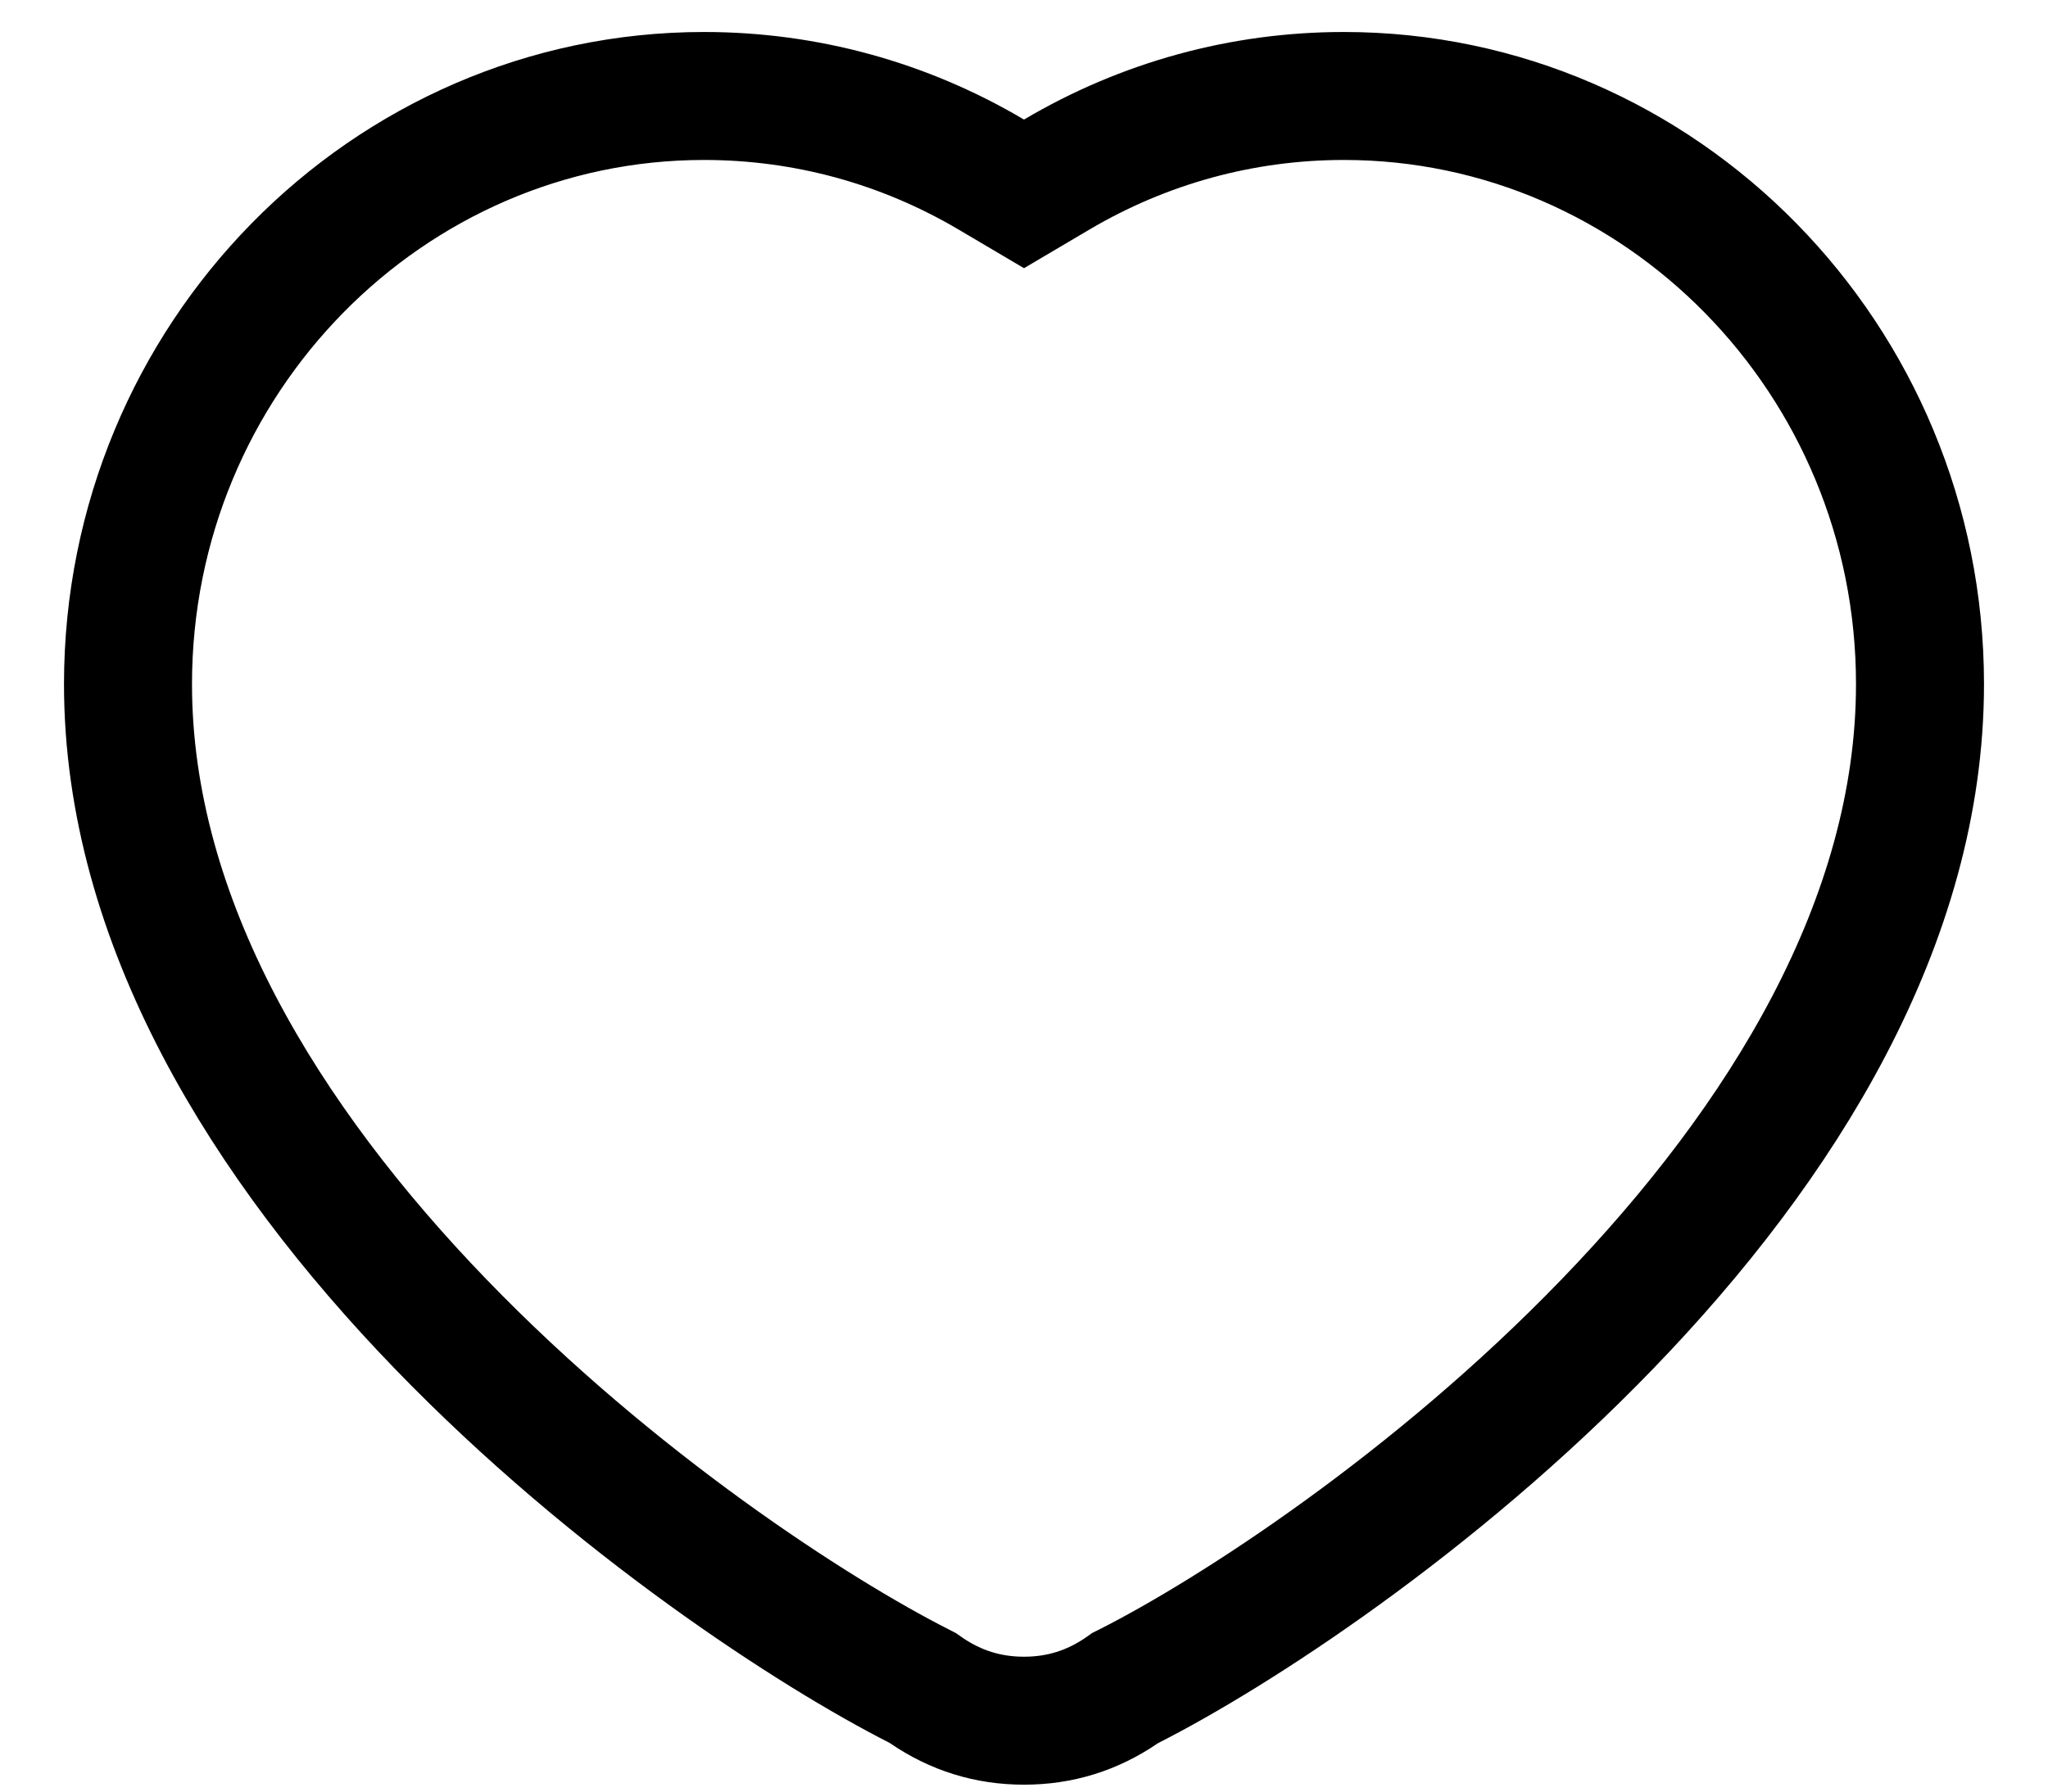
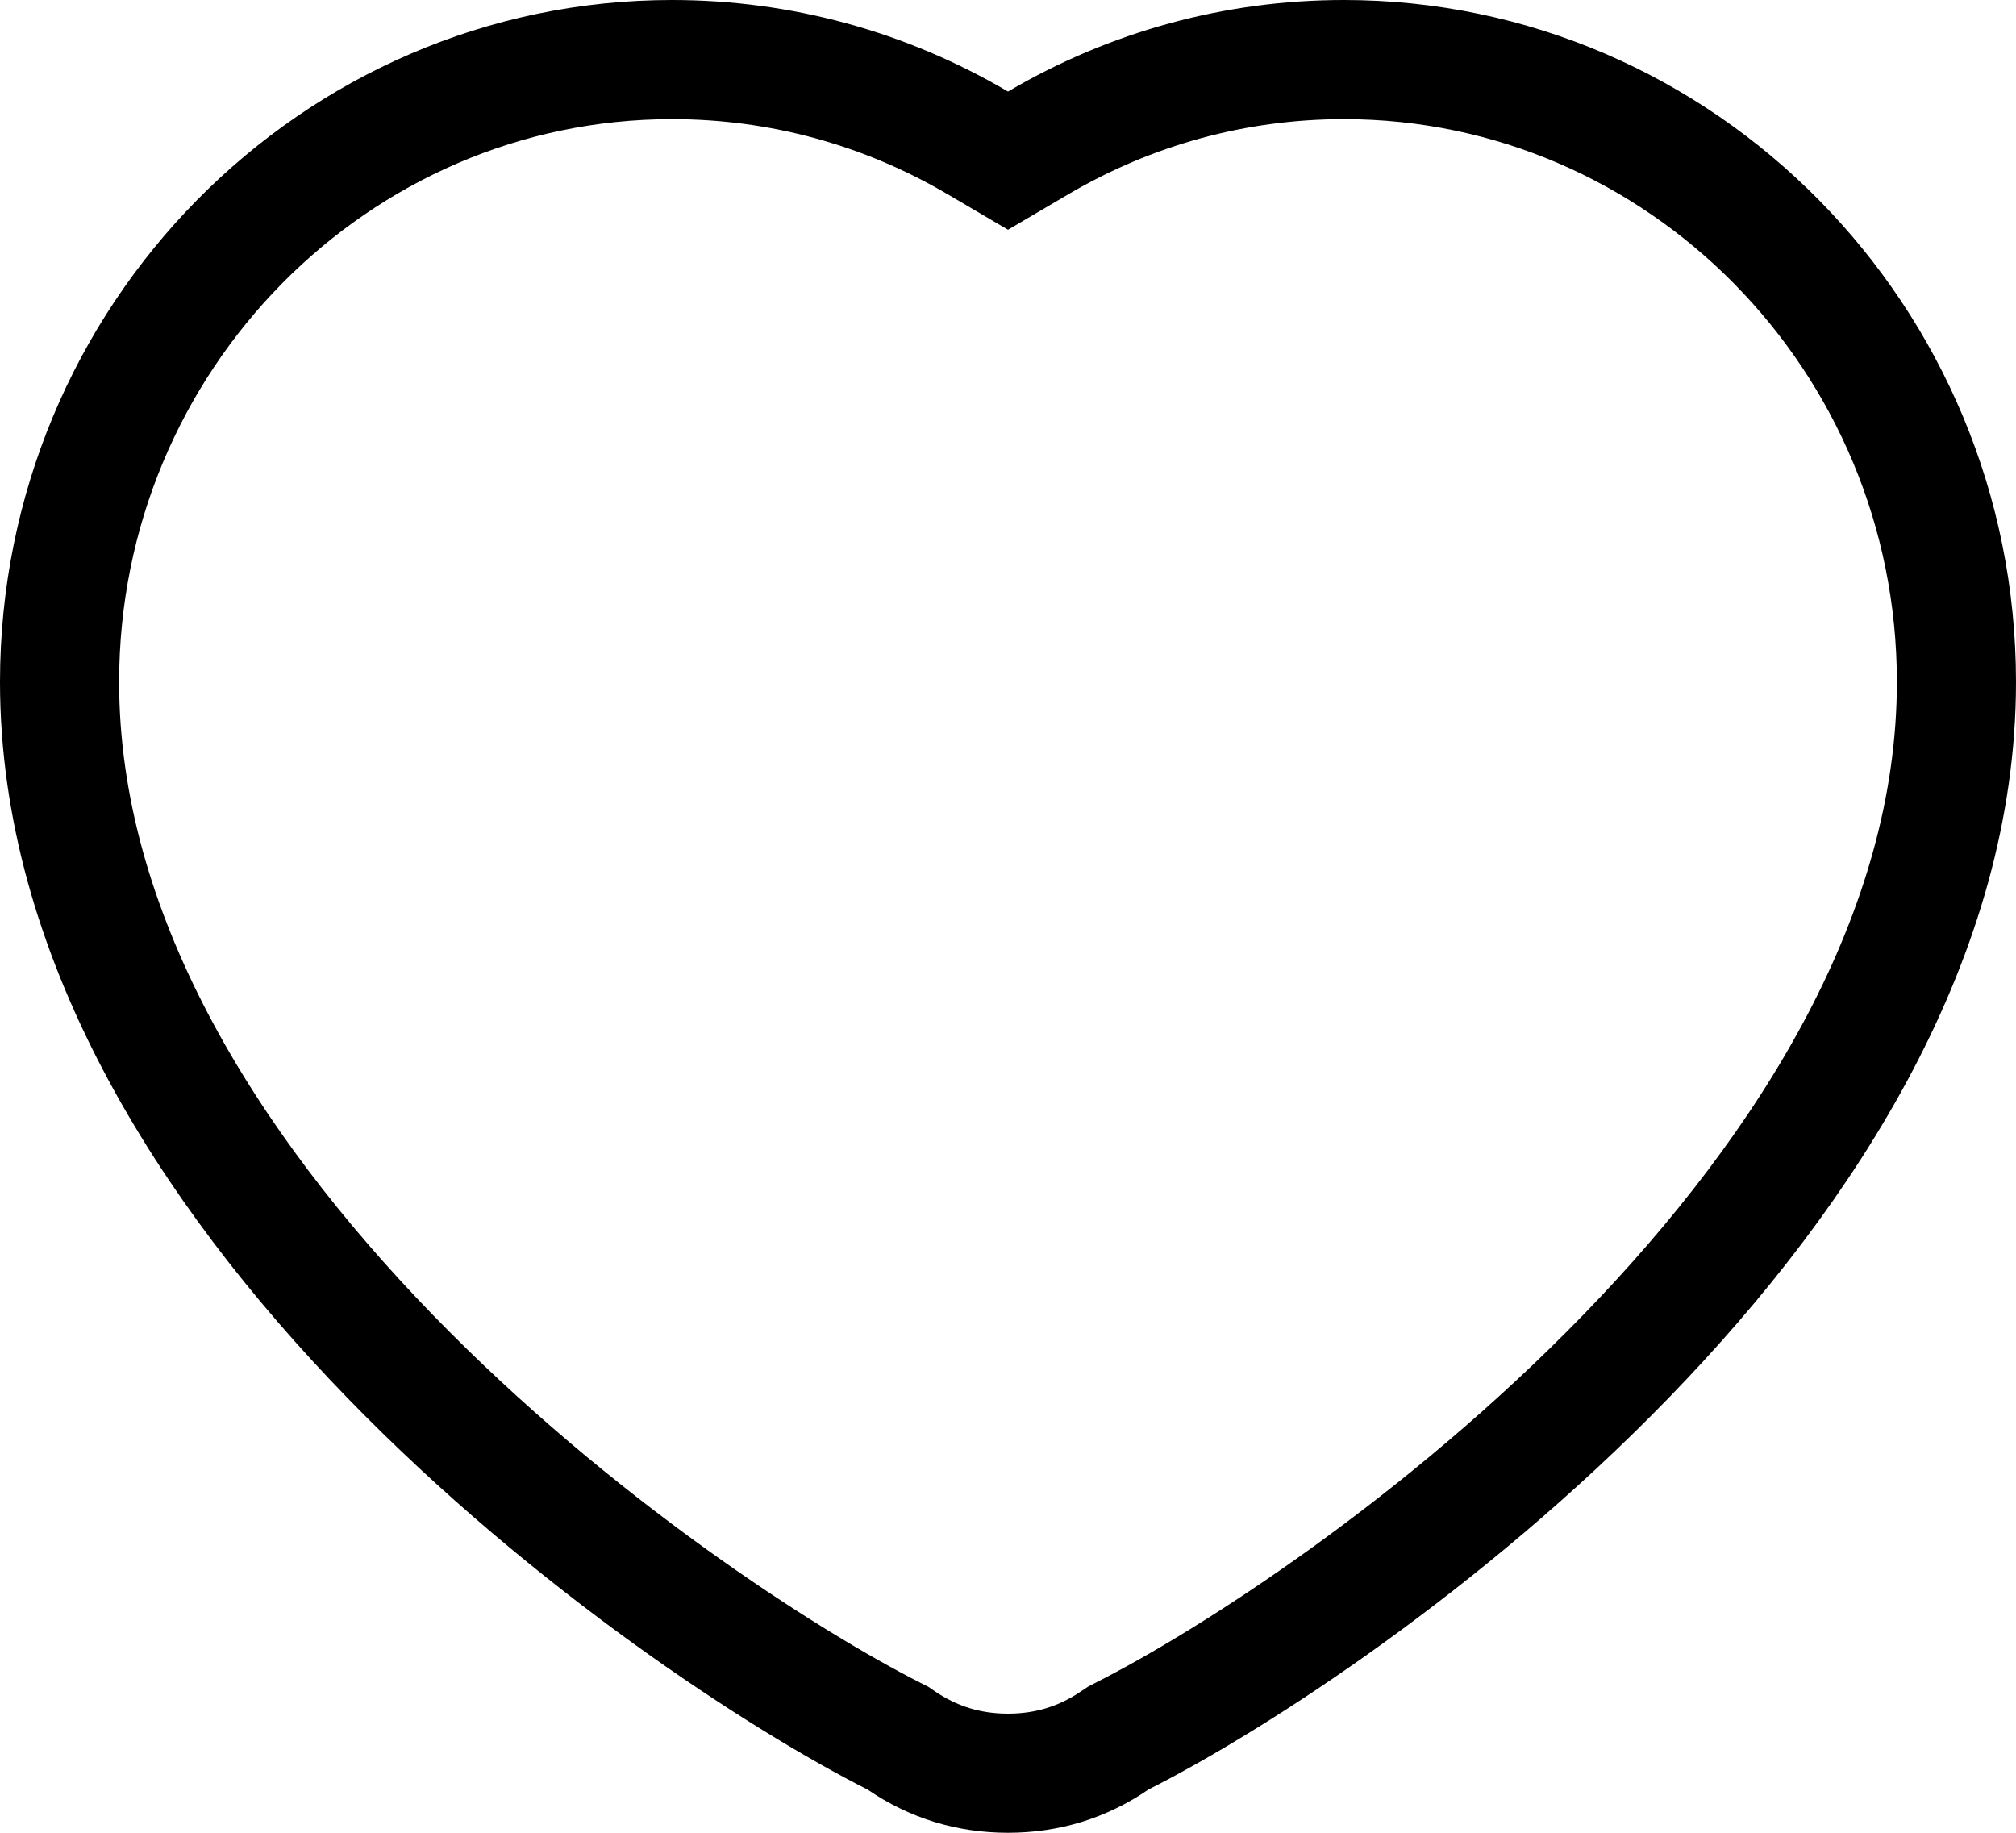
- <svg xmlns="http://www.w3.org/2000/svg" width="16" height="14" viewBox="0 0 16 14" fill="none">
-   <path d="M7.237 13.21L7.21 13.191L7.181 13.176C6.363 12.761 4.796 11.748 3.441 10.345C2.078 8.934 1 7.203 1 5.346C1 2.804 3.029 0.75 5.5 0.75C6.295 0.75 7.063 0.961 7.746 1.365L8 1.515L8.254 1.365C8.937 0.961 9.706 0.75 10.499 0.75C12.971 0.75 15 2.804 15 5.346C15 7.203 13.922 8.934 12.559 10.345C11.204 11.749 9.637 12.762 8.82 13.176L8.79 13.191L8.763 13.21C8.533 13.367 8.281 13.446 8 13.446C7.719 13.446 7.467 13.367 7.237 13.21Z" stroke="black" />
+ <svg xmlns="http://www.w3.org/2000/svg" width="22" height="20" viewBox="0 0 22 20" fill="none">
+   <path d="M9.833 18.991L9.798 18.967L9.76 18.948C8.553 18.337 6.247 16.853 4.252 14.796C2.247 12.73 0.65 10.183 0.65 7.442C0.65 3.689 3.658 0.65 7.334 0.65C8.515 0.65 9.657 0.963 10.67 1.559L11 1.753L11.33 1.559C12.343 0.963 13.487 0.65 14.666 0.65C18.341 0.65 21.35 3.689 21.35 7.442C21.35 10.183 19.753 12.73 17.748 14.797C15.753 16.854 13.447 18.338 12.241 18.947L12.203 18.967L12.167 18.991C11.817 19.23 11.43 19.35 11 19.35C10.57 19.35 10.183 19.23 9.833 18.991Z" stroke="black" stroke-width="1.3" />
</svg>
